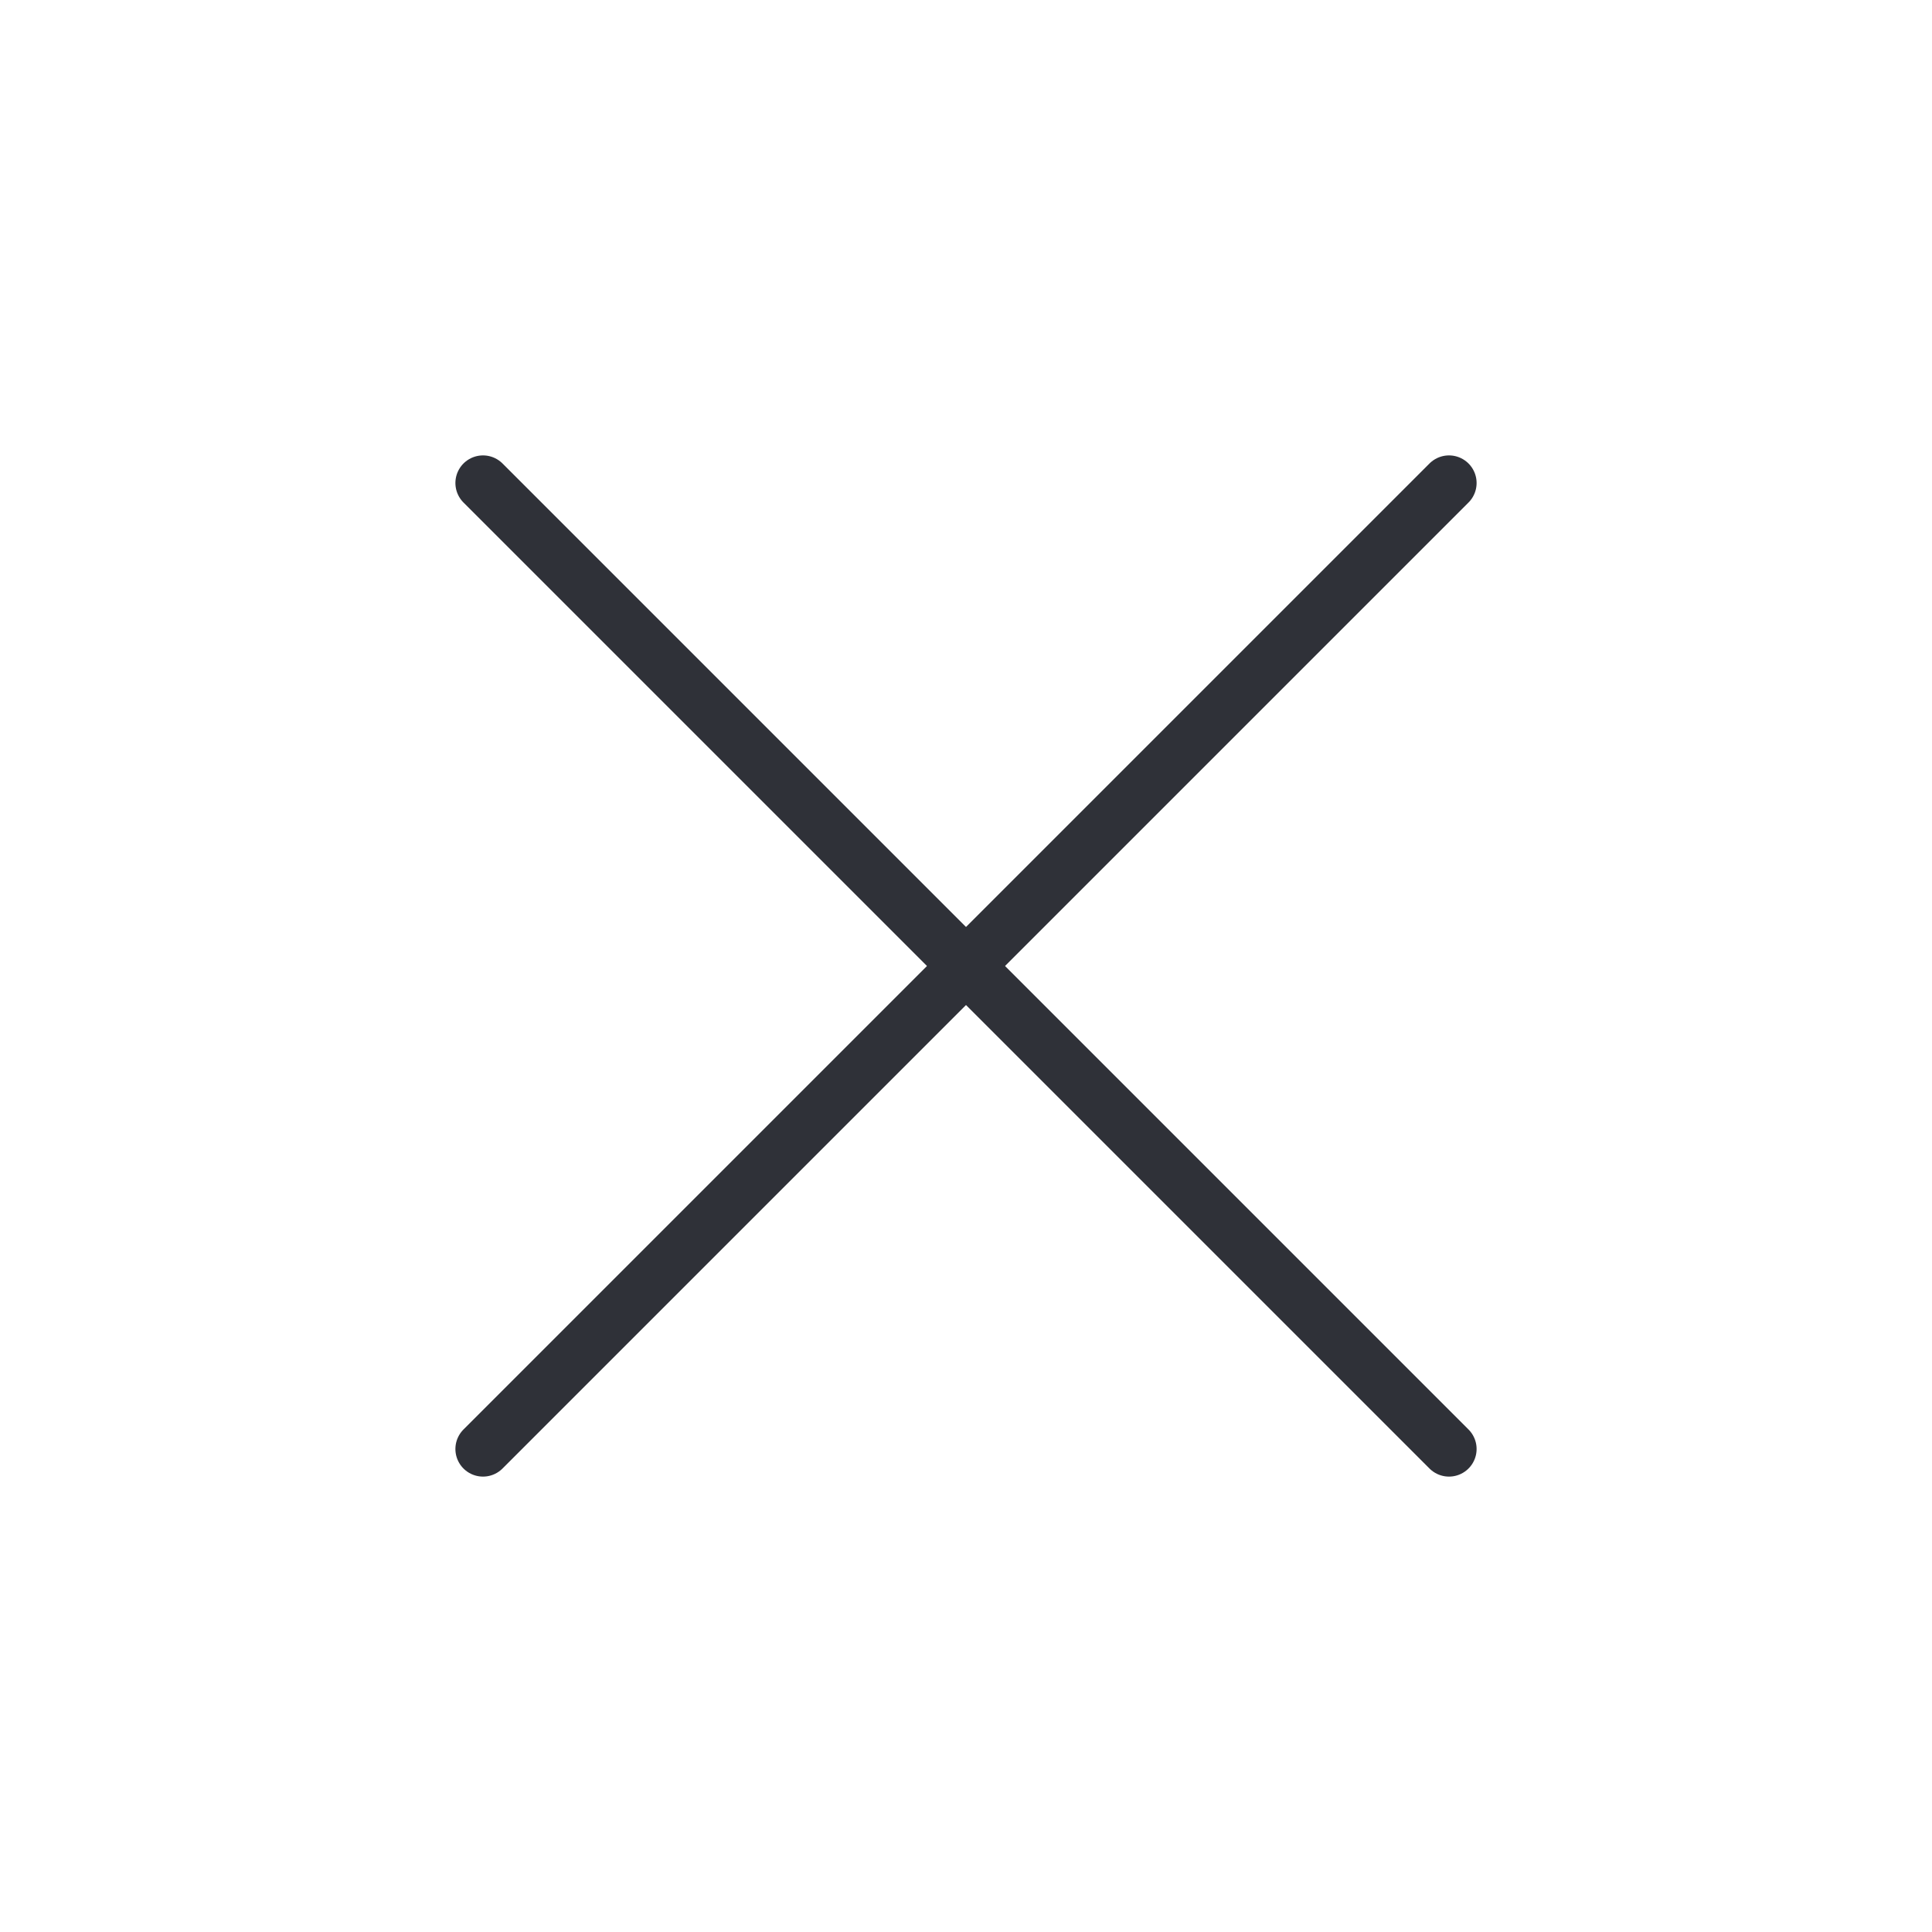
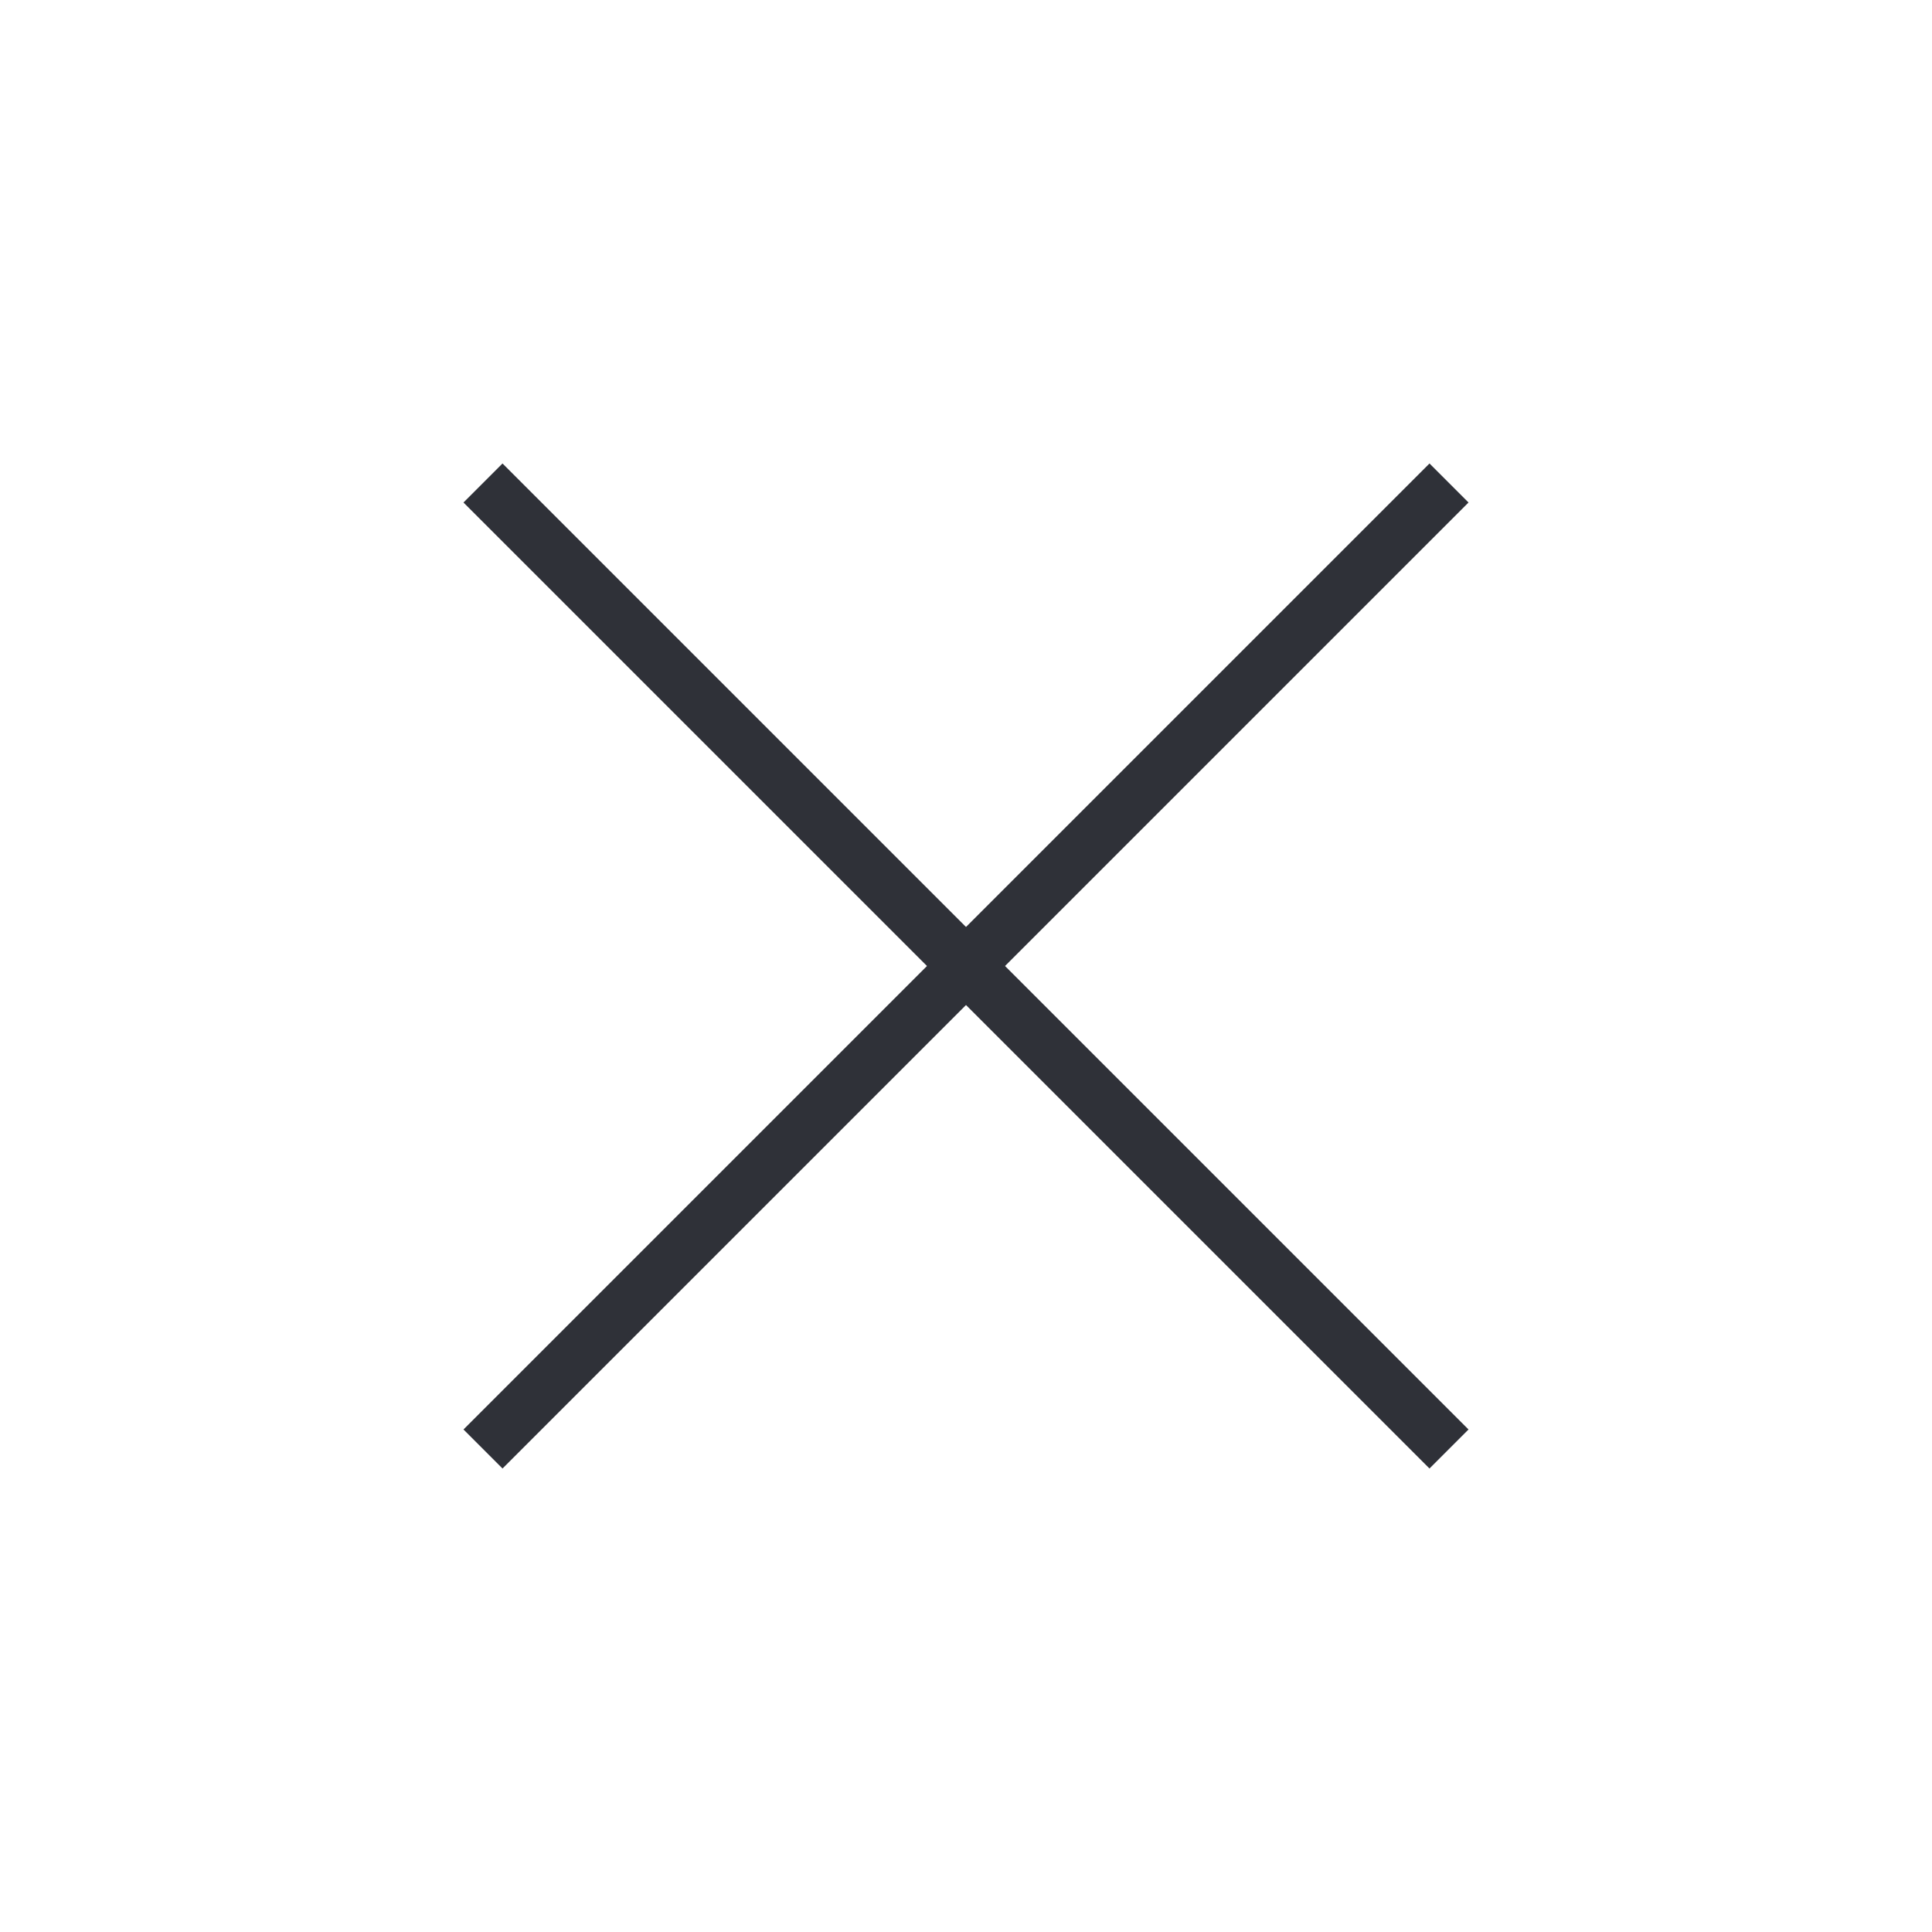
<svg xmlns="http://www.w3.org/2000/svg" width="35" height="35" viewBox="0 0 35 35" fill="none">
-   <path d="M26.25 8.75L8.75 26.25" stroke="#2F3138" stroke-linecap="round" stroke-linejoin="round" />
-   <path d="M8.75 8.75L26.25 26.25" stroke="#2F3138" stroke-linecap="round" stroke-linejoin="round" />
+   <path d="M26.25 8.75L8.75 26.25" stroke="#2F3138" strokeLinecap="round" stroke-linejoin="round" />
+   <path d="M8.75 8.75L26.25 26.25" stroke="#2F3138" strokeLinecap="round" stroke-linejoin="round" />
</svg>
